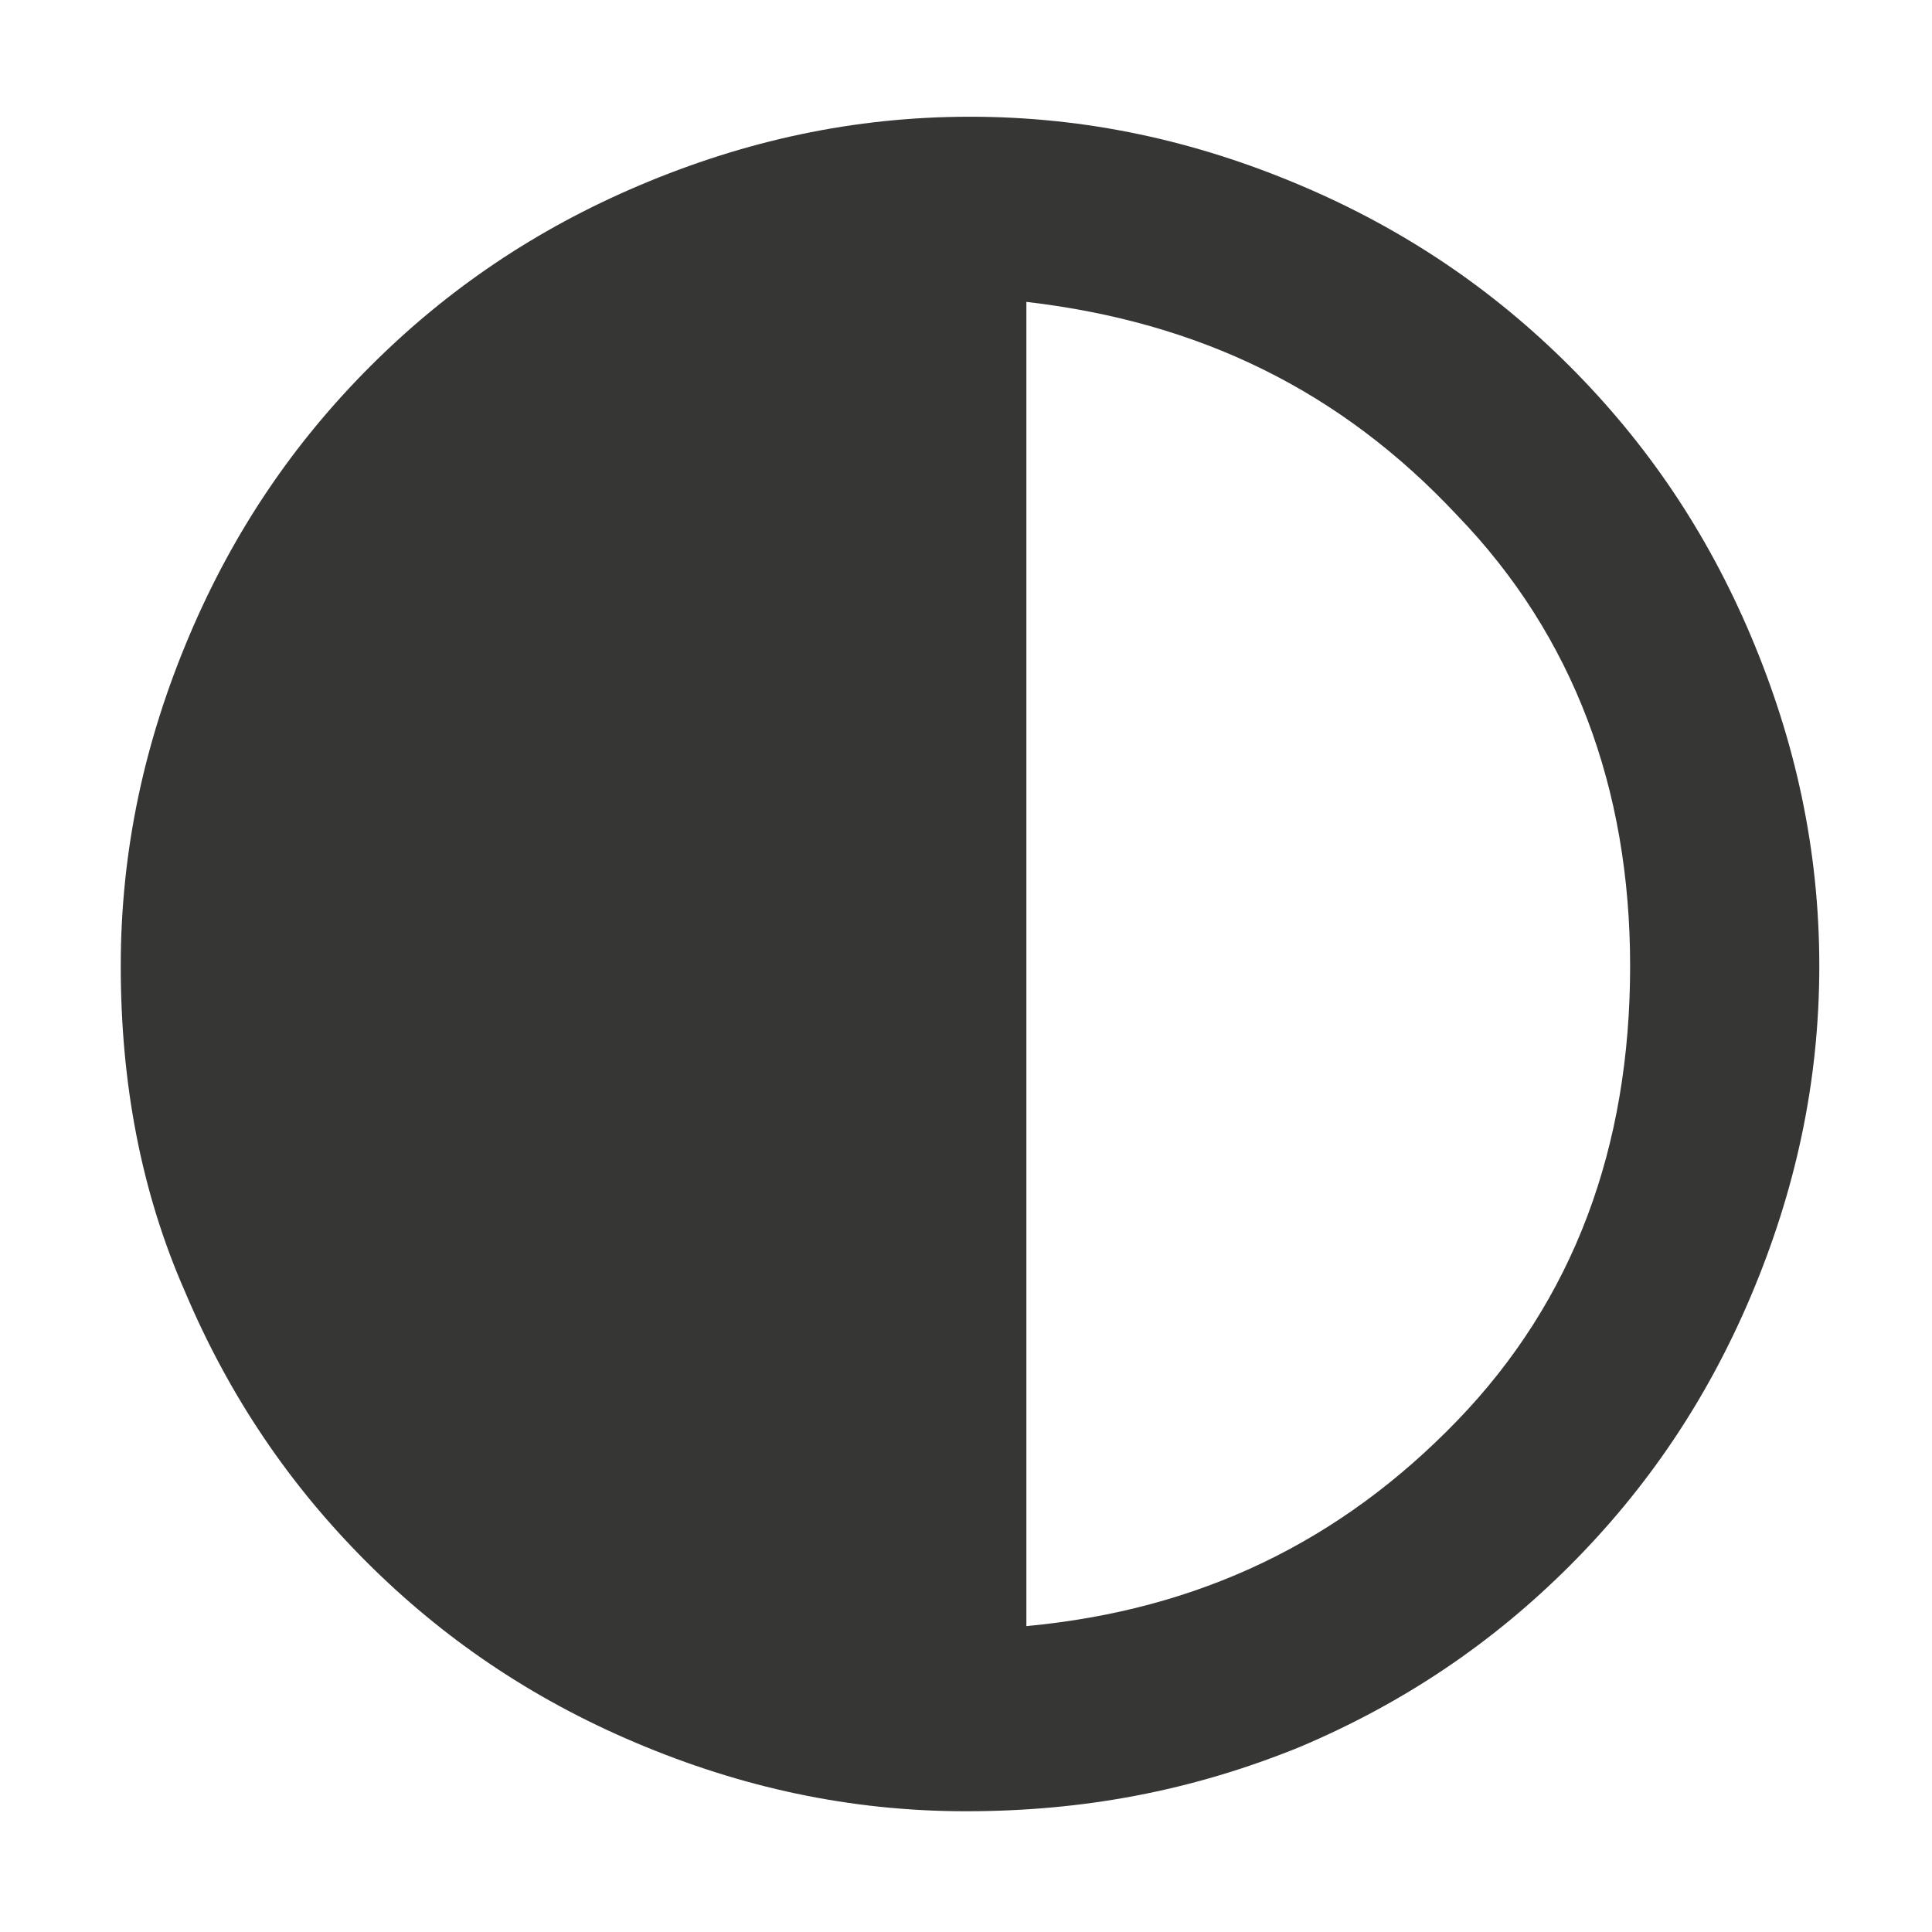
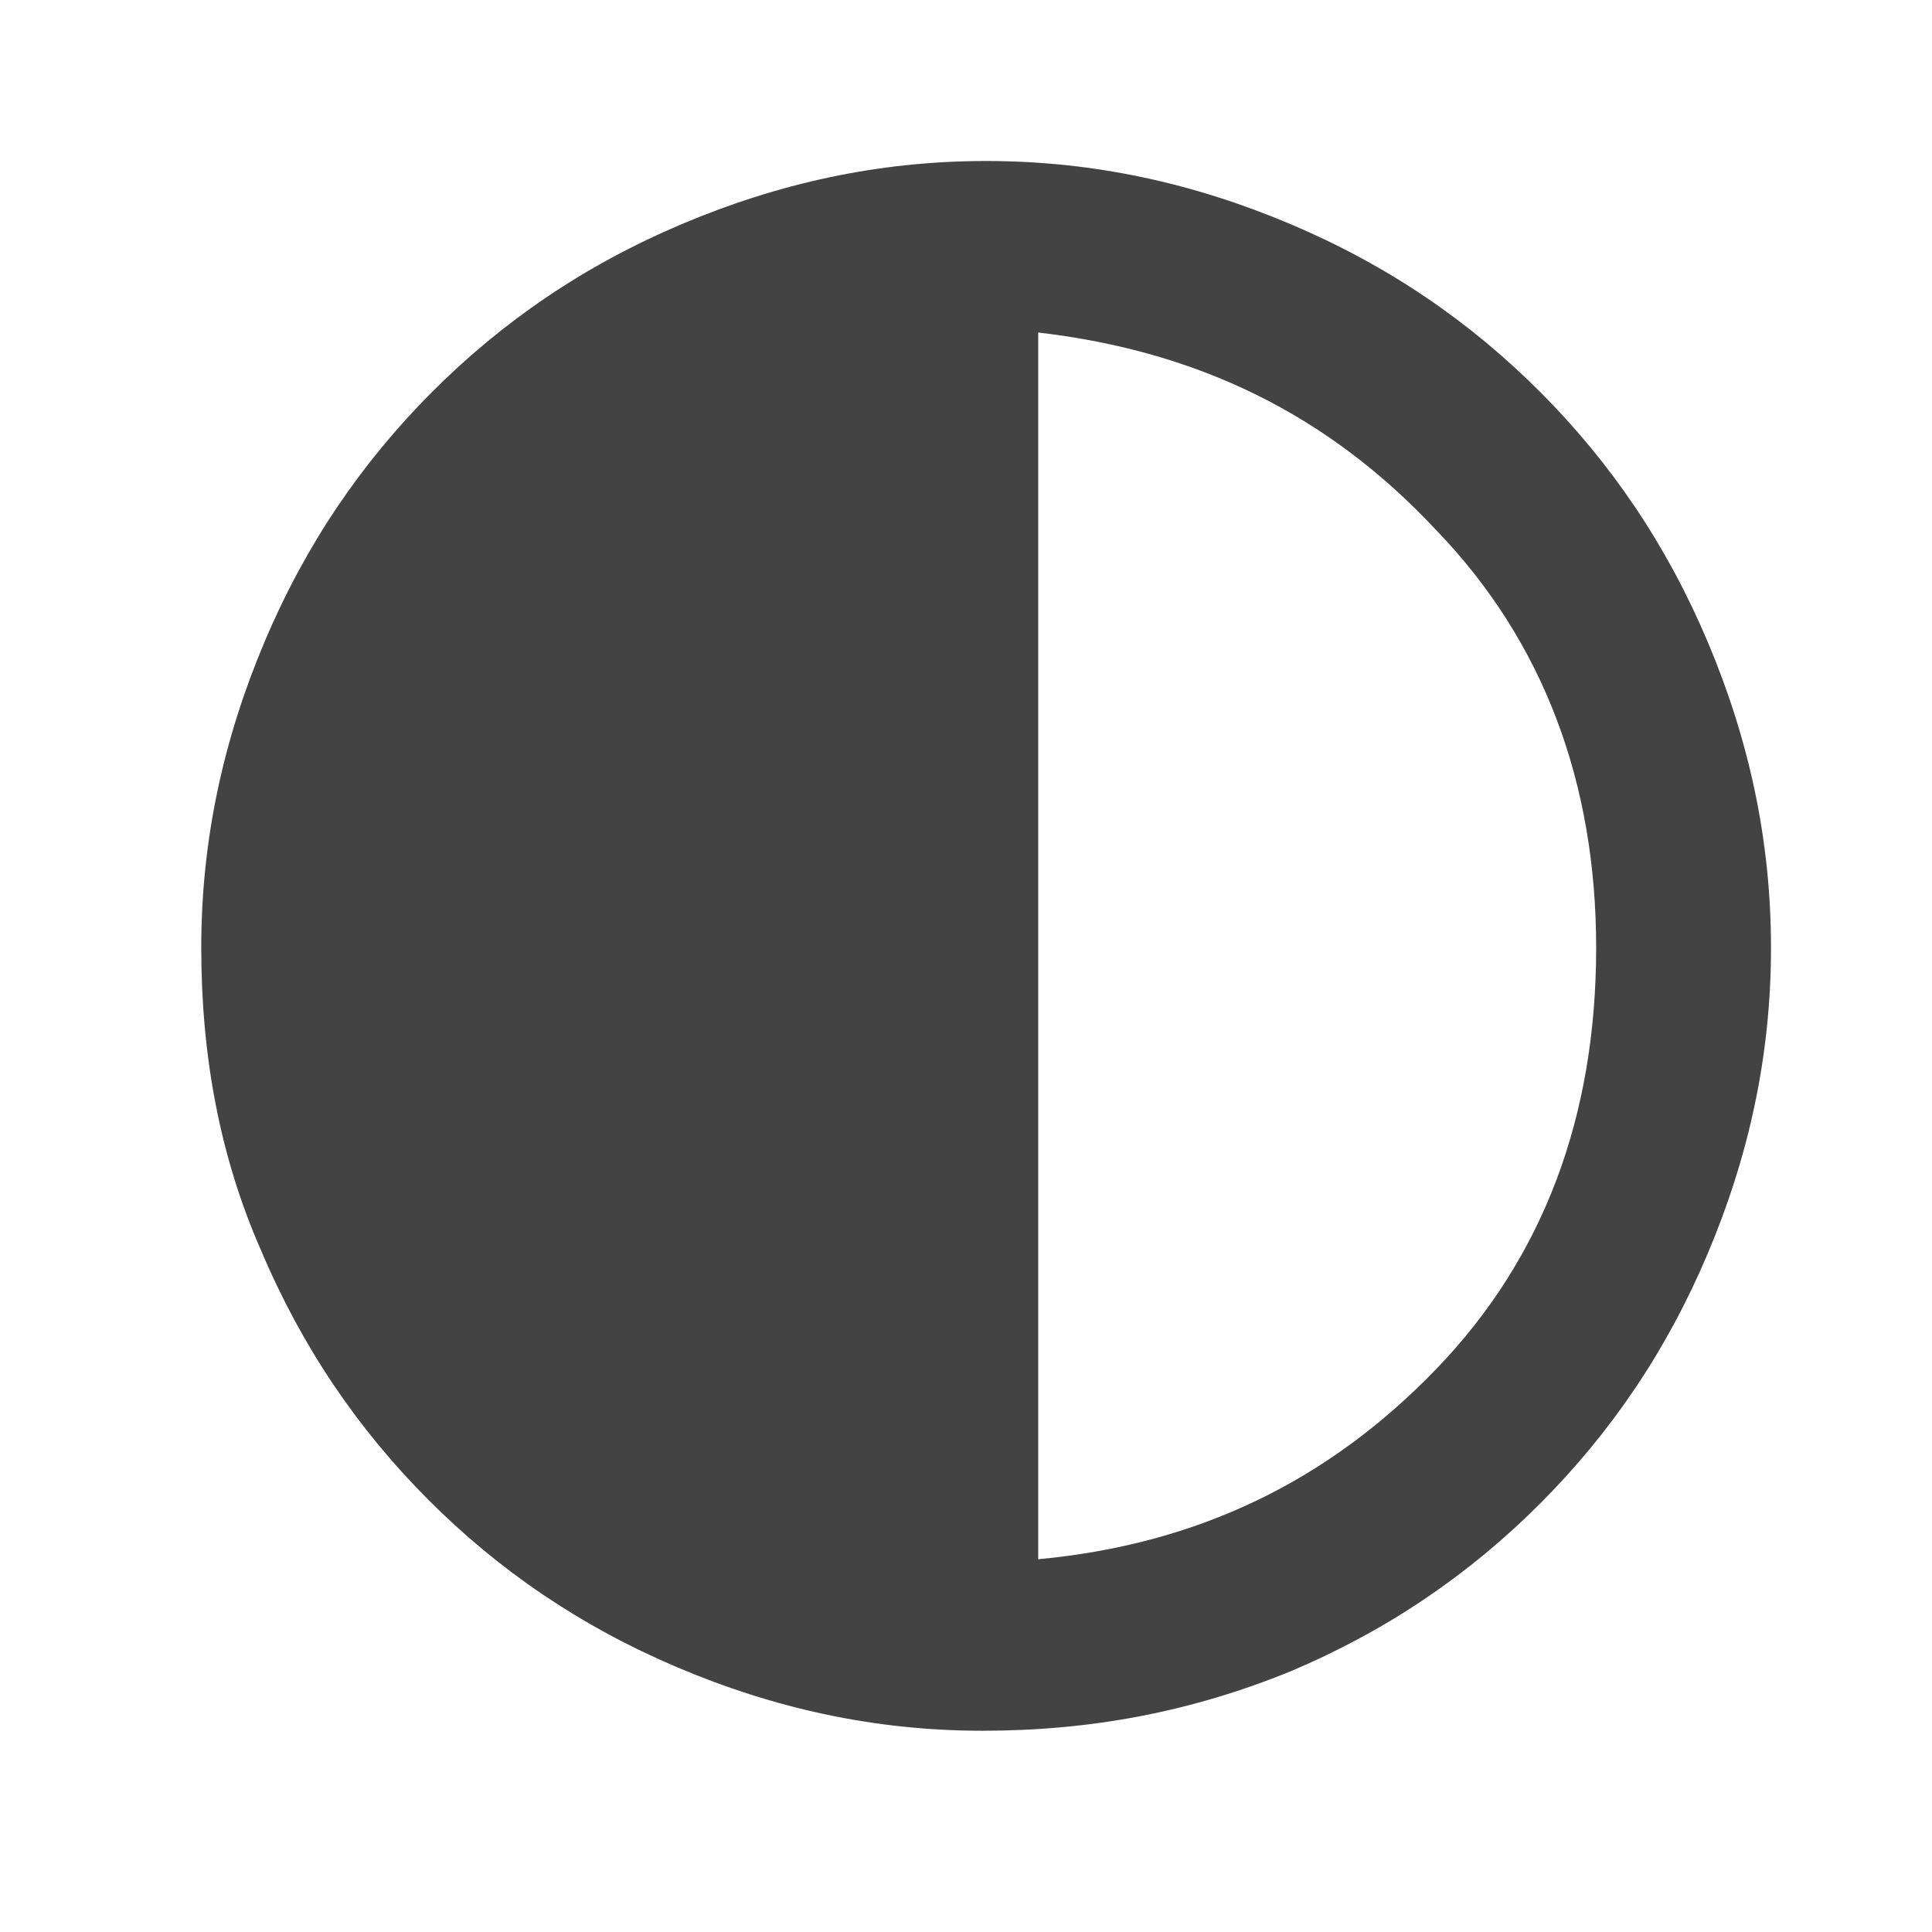
- <svg xmlns="http://www.w3.org/2000/svg" version="1.1" id="Слой_1" x="0px" y="0px" viewBox="0 0 48 48" style="enable-background:new 0 0 48 48;" xml:space="preserve">
-   <style type="text/css">
- 	.st0{fill:#363635;}
- </style>
-   <path class="st0" d="M24,45c-2.9,0-5.6-0.6-8.2-1.7c-2.6-1.1-4.8-2.6-6.7-4.5s-3.4-4.1-4.5-6.7C3.5,29.6,3,26.9,3,24  s0.6-5.6,1.7-8.2S7.3,11,9.2,9.1s4.1-3.4,6.7-4.5s5.3-1.7,8.2-1.7s5.6,0.6,8.2,1.7s4.8,2.6,6.7,4.5s3.4,4.1,4.5,6.7s1.7,5.3,1.7,8.2  s-0.6,5.6-1.7,8.2S40.9,37,39,38.9s-4.1,3.4-6.7,4.5C29.6,44.5,26.9,45,24,45z M25.5,40.4c4.3-0.4,7.8-2.1,10.7-5.1  s4.3-6.8,4.3-11.3c0-4.4-1.4-8.2-4.3-11.2C33.3,9.7,29.8,8,25.5,7.5V40.4z" />
+ <svg xmlns="http://www.w3.org/2000/svg" width="48" height="48" viewBox="0 0 48 48" fill="none">
+   <path d="M24.408 43C21.727 43 19.232 42.444 16.829 41.425C14.427 40.406 12.393 39.017 10.637 37.257C8.882 35.496 7.495 33.458 6.479 31.05C5.462 28.734 5 26.233 5 23.546C5 20.86 5.554 18.359 6.571 15.95C7.588 13.542 8.974 11.504 10.73 9.743C12.486 7.983 14.519 6.594 16.922 5.575C19.325 4.556 21.82 4 24.5 4C27.18 4 29.675 4.556 32.078 5.575C34.481 6.594 36.514 7.983 38.27 9.743C40.026 11.504 41.412 13.542 42.429 15.95C43.446 18.359 44 20.86 44 23.546C44 26.233 43.446 28.734 42.429 31.142C41.412 33.551 40.026 35.589 38.27 37.349C36.514 39.109 34.481 40.499 32.078 41.518C29.583 42.537 27.088 43 24.408 43ZM25.794 38.739C29.768 38.368 33.002 36.793 35.682 34.014C38.363 31.235 39.656 27.715 39.656 23.546C39.656 19.47 38.363 15.95 35.682 13.171C33.002 10.299 29.768 8.724 25.794 8.261V38.739Z" fill="#434343" />
</svg>
